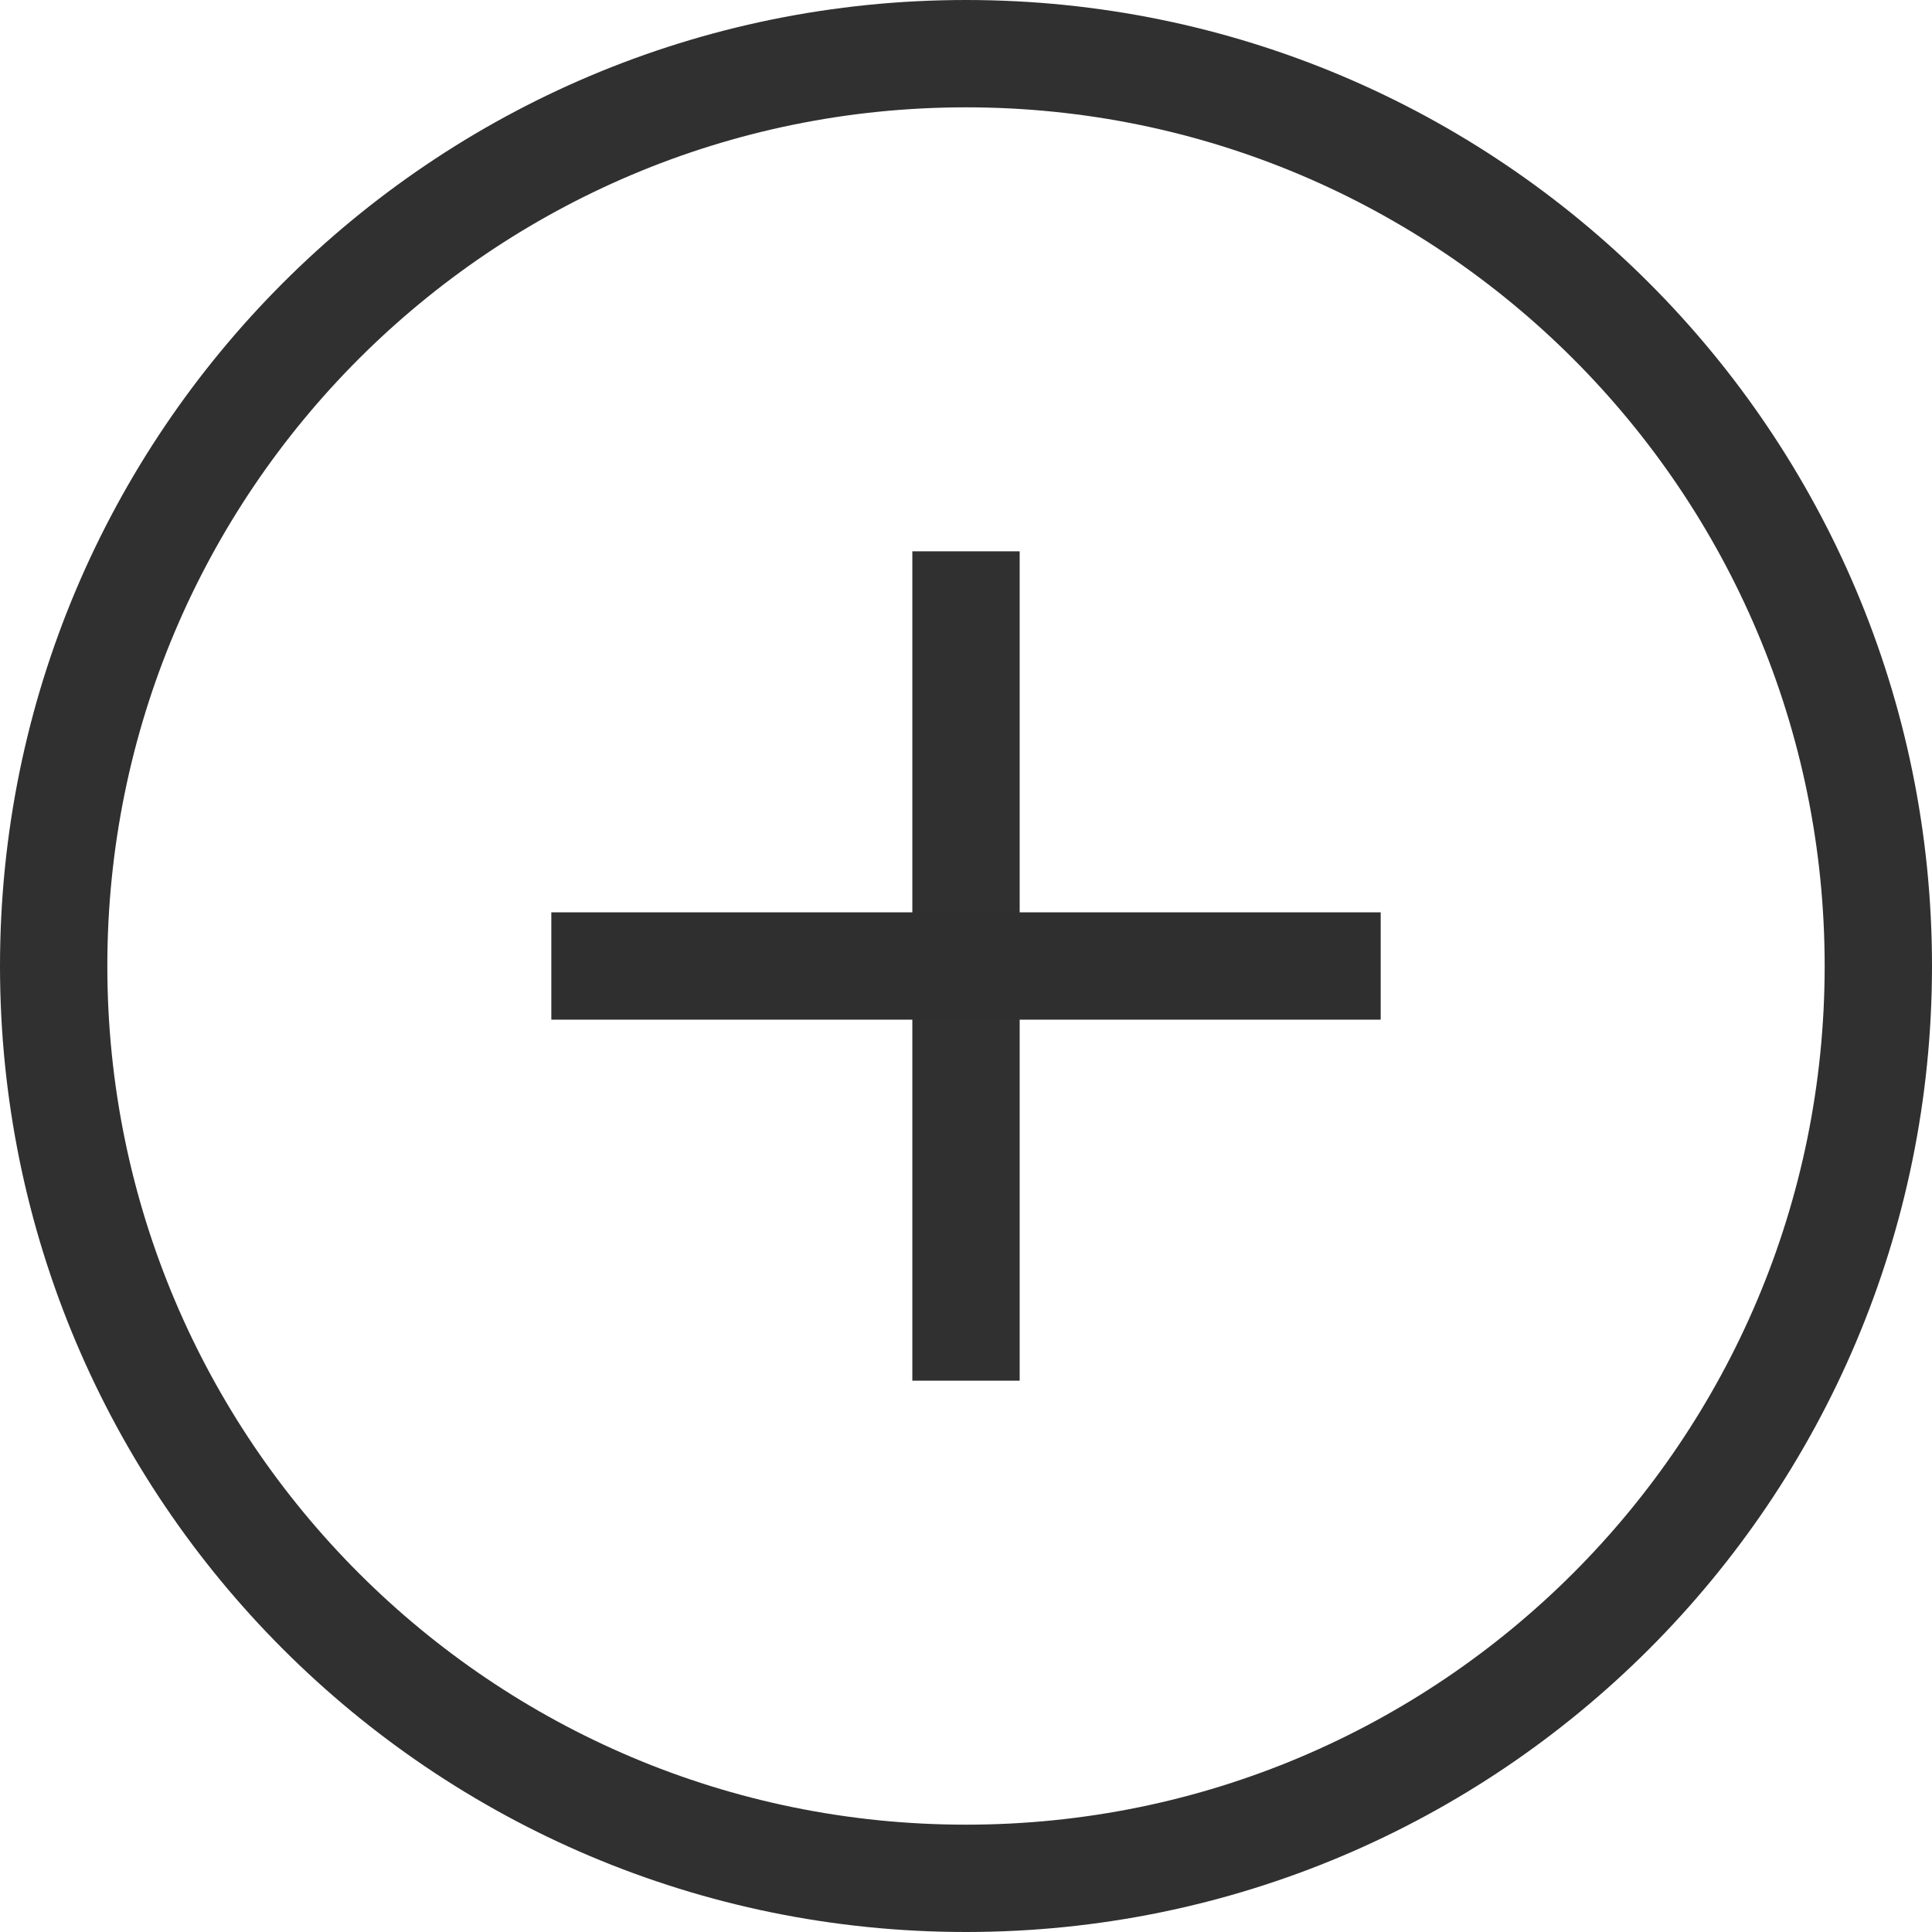
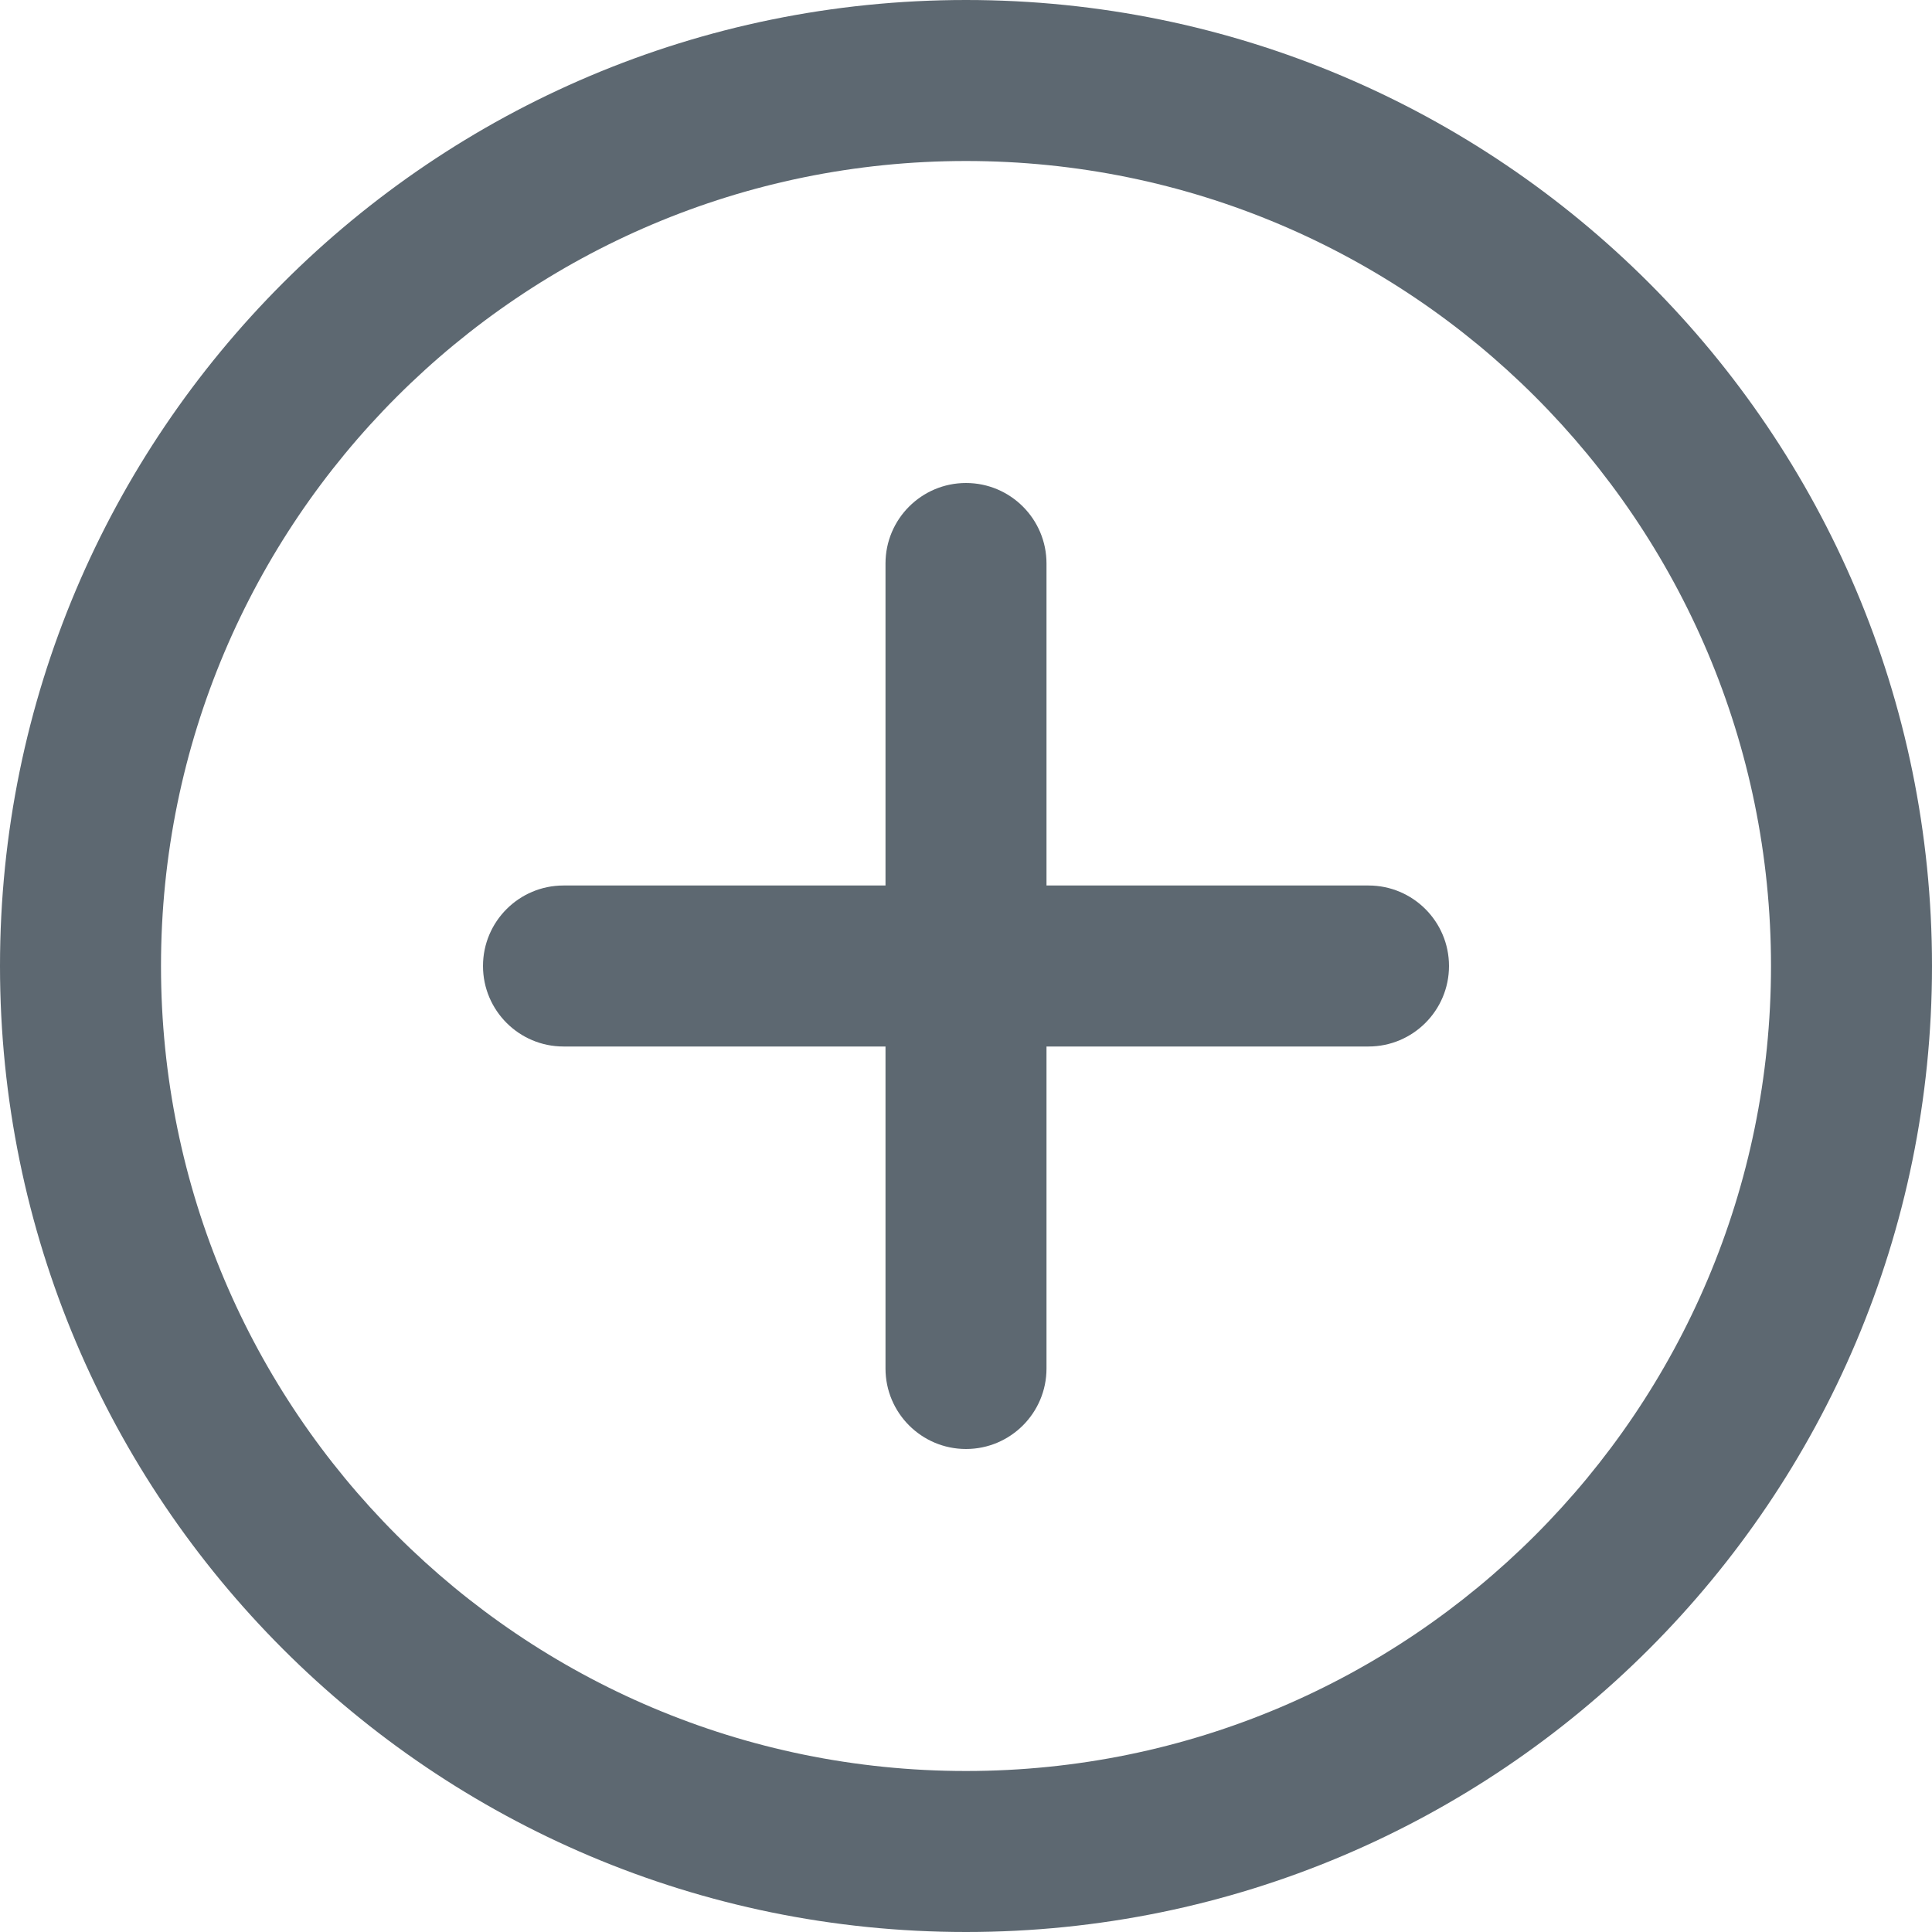
- <svg xmlns="http://www.w3.org/2000/svg" width="36px" height="36px" viewBox="0 0 36 36" version="1.1">
-   <defs />
-   <g id="Page-1" stroke="none" stroke-width="1" fill="none" fill-rule="evenodd">
-     <g id="plus" transform="translate(1, 1)" stroke-width="2">
-       <path d="M17,9.273 L17,24.727" id="Stroke-5523" stroke="#303030" />
-       <path d="M24.727,17 L9.273,17" id="Stroke-5524" stroke="#2F2F2F" />
-       <path d="M0,17 C0,7.611 7.611,0 17,0 C26.389,0 34,7.611 34,17 C34,26.389 26.389,34 17,34 C7.611,34 0,26.389 0,17 L0,17 Z" id="Stroke-5528" stroke="#303030" />
-     </g>
+ <svg xmlns="http://www.w3.org/2000/svg" width="24" height="24" viewBox="0 0 24 24">
+   <g fill="#5D6871">
+     <path d="M11,7 L11,17 C11,17.552 11.448,18 12,18 C12.552,18 13,17.552 13,17 L13,7 C13,6.448 12.552,6 12,6 C11.448,6 11,6.448 11,7 Z" />
+     <path d="M17,11 L7,11 C6.448,11 6,11.448 6,12 C6,12.552 6.448,13 7,13 L17,13 C17.552,13 18,12.552 18,12 C18,11.448 17.552,11 17,11 Z" />
+     <path d="M2,12 C2,17.523 6.477,22 12,22 C17.523,22 22,17.523 22,12 C22,6.477 17.523,2 12,2 C6.477,2 2,6.477 2,12 Z M0,12 C0,5.373 5.373,0 12,0 C18.627,0 24,5.373 24,12 C24,18.627 18.627,24 12,24 C5.373,24 0,18.627 0,12 Z" />
  </g>
</svg>
